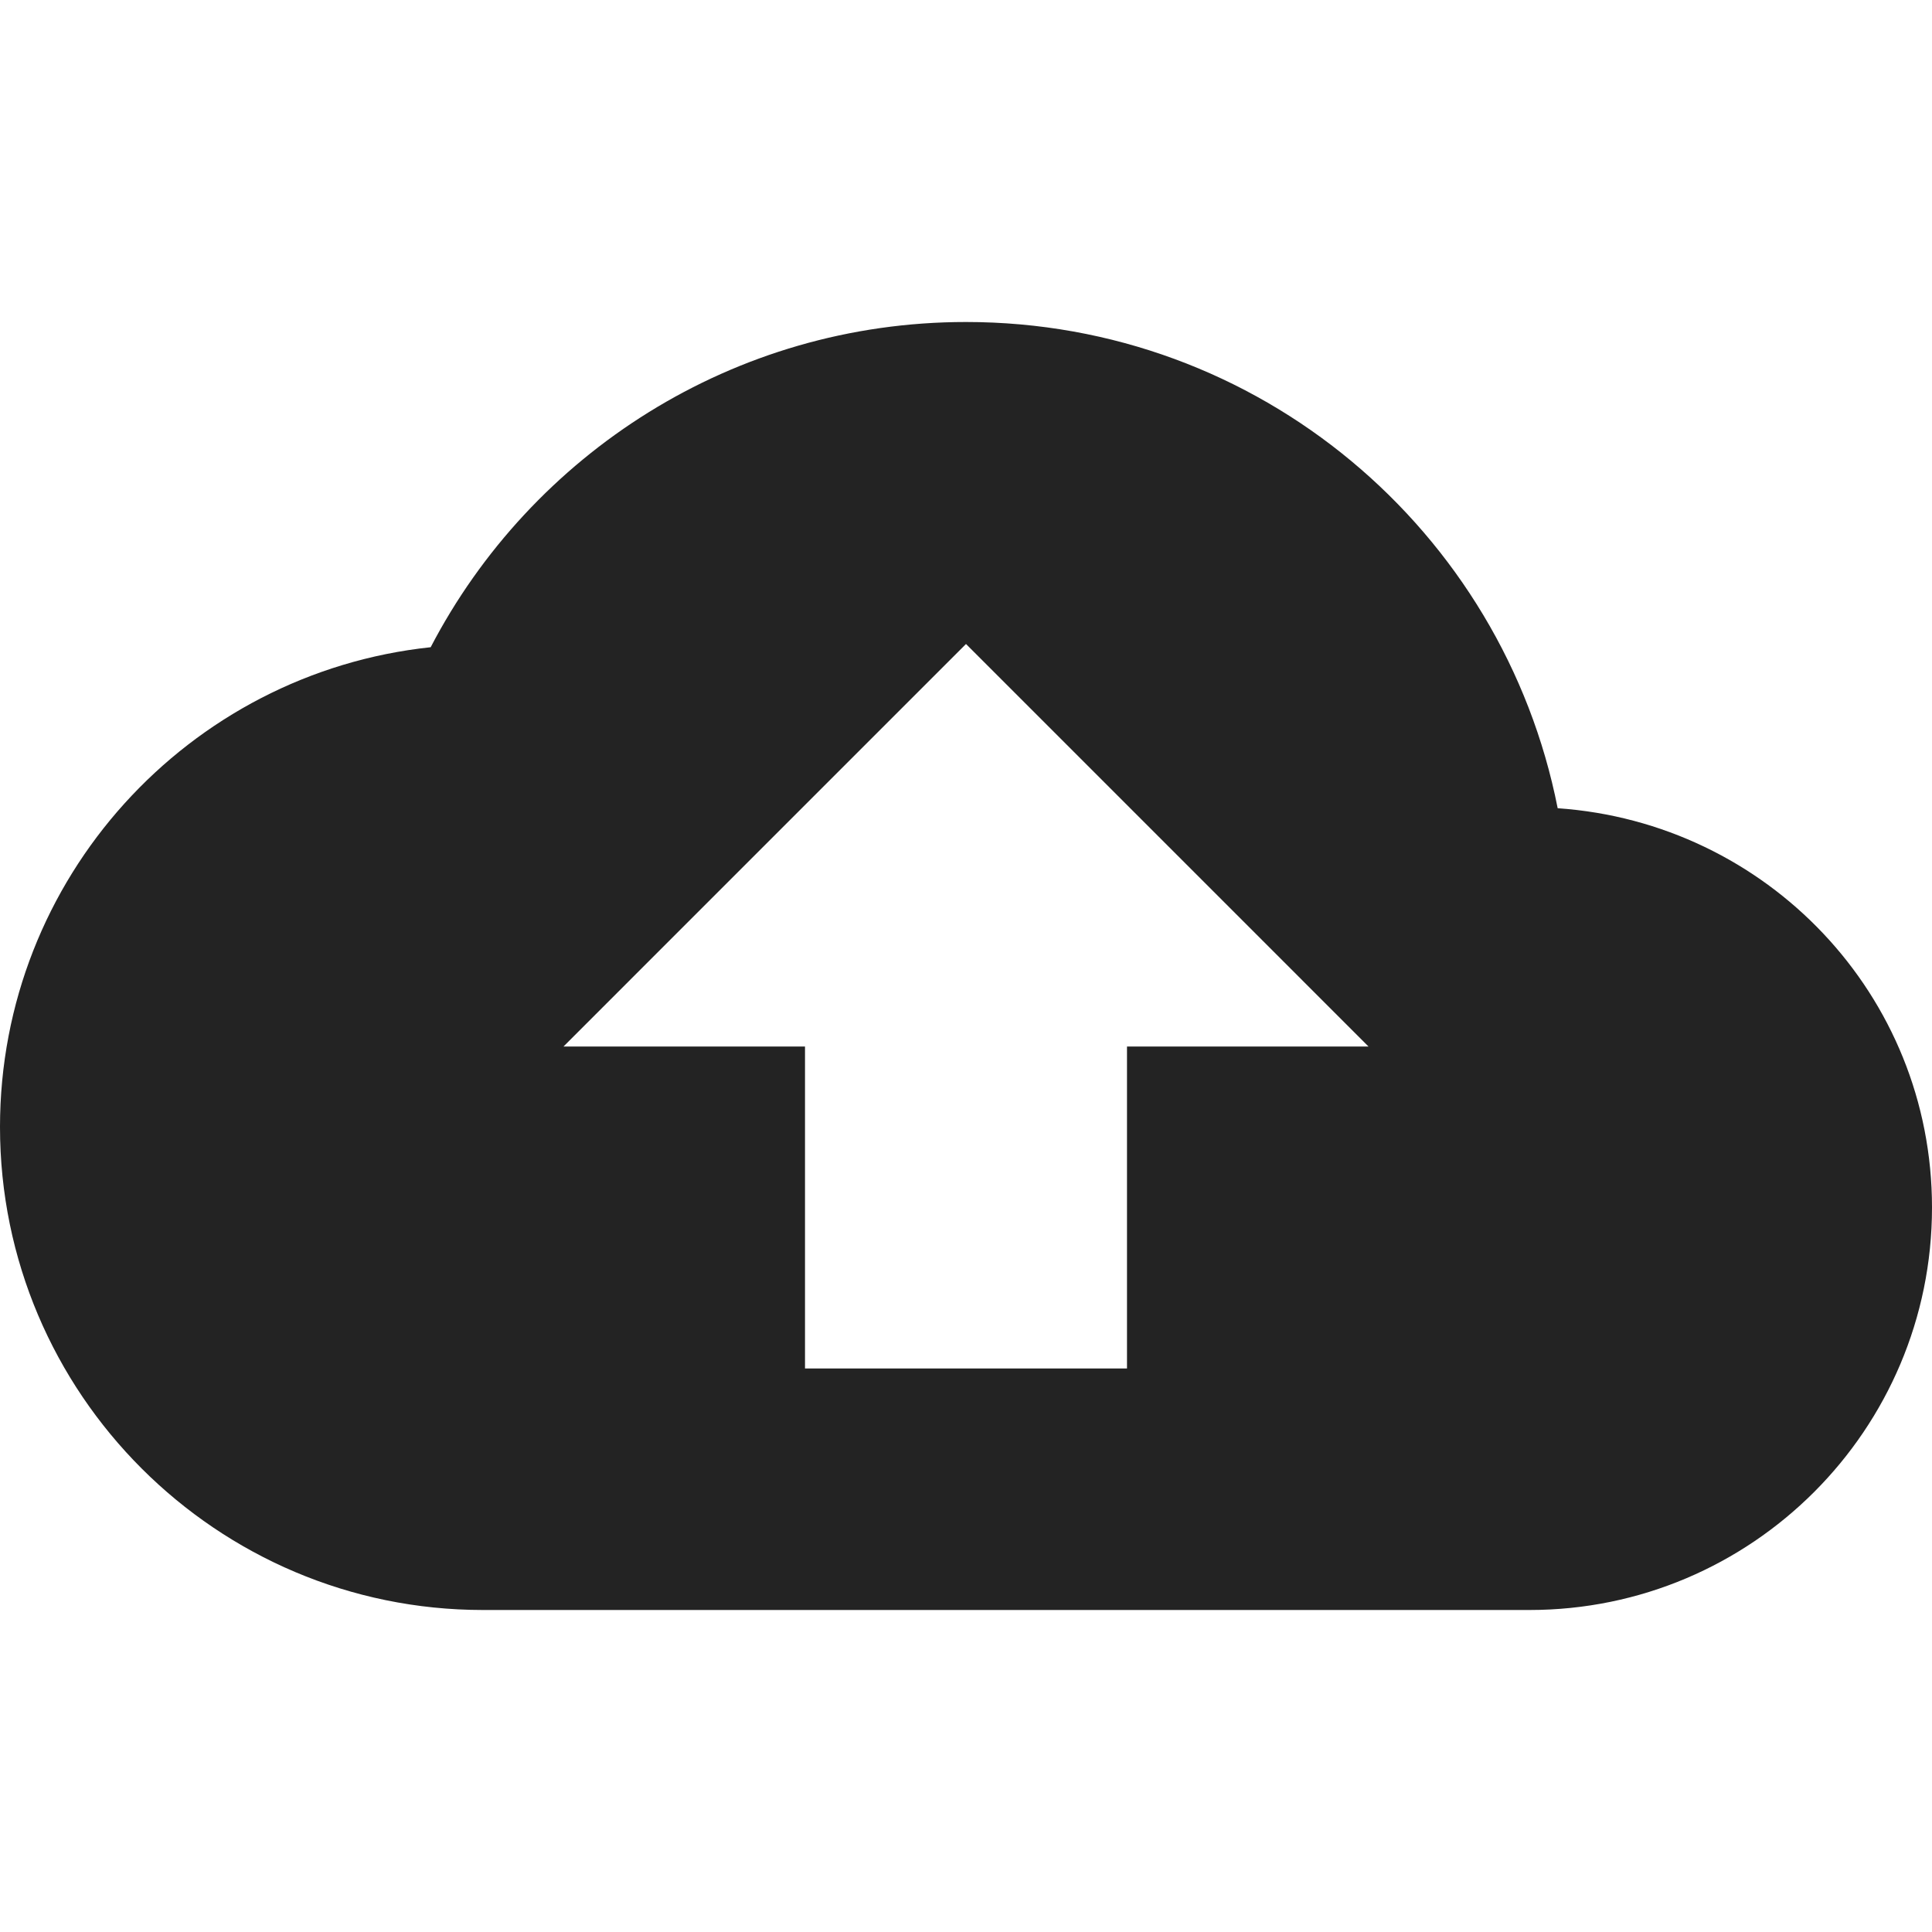
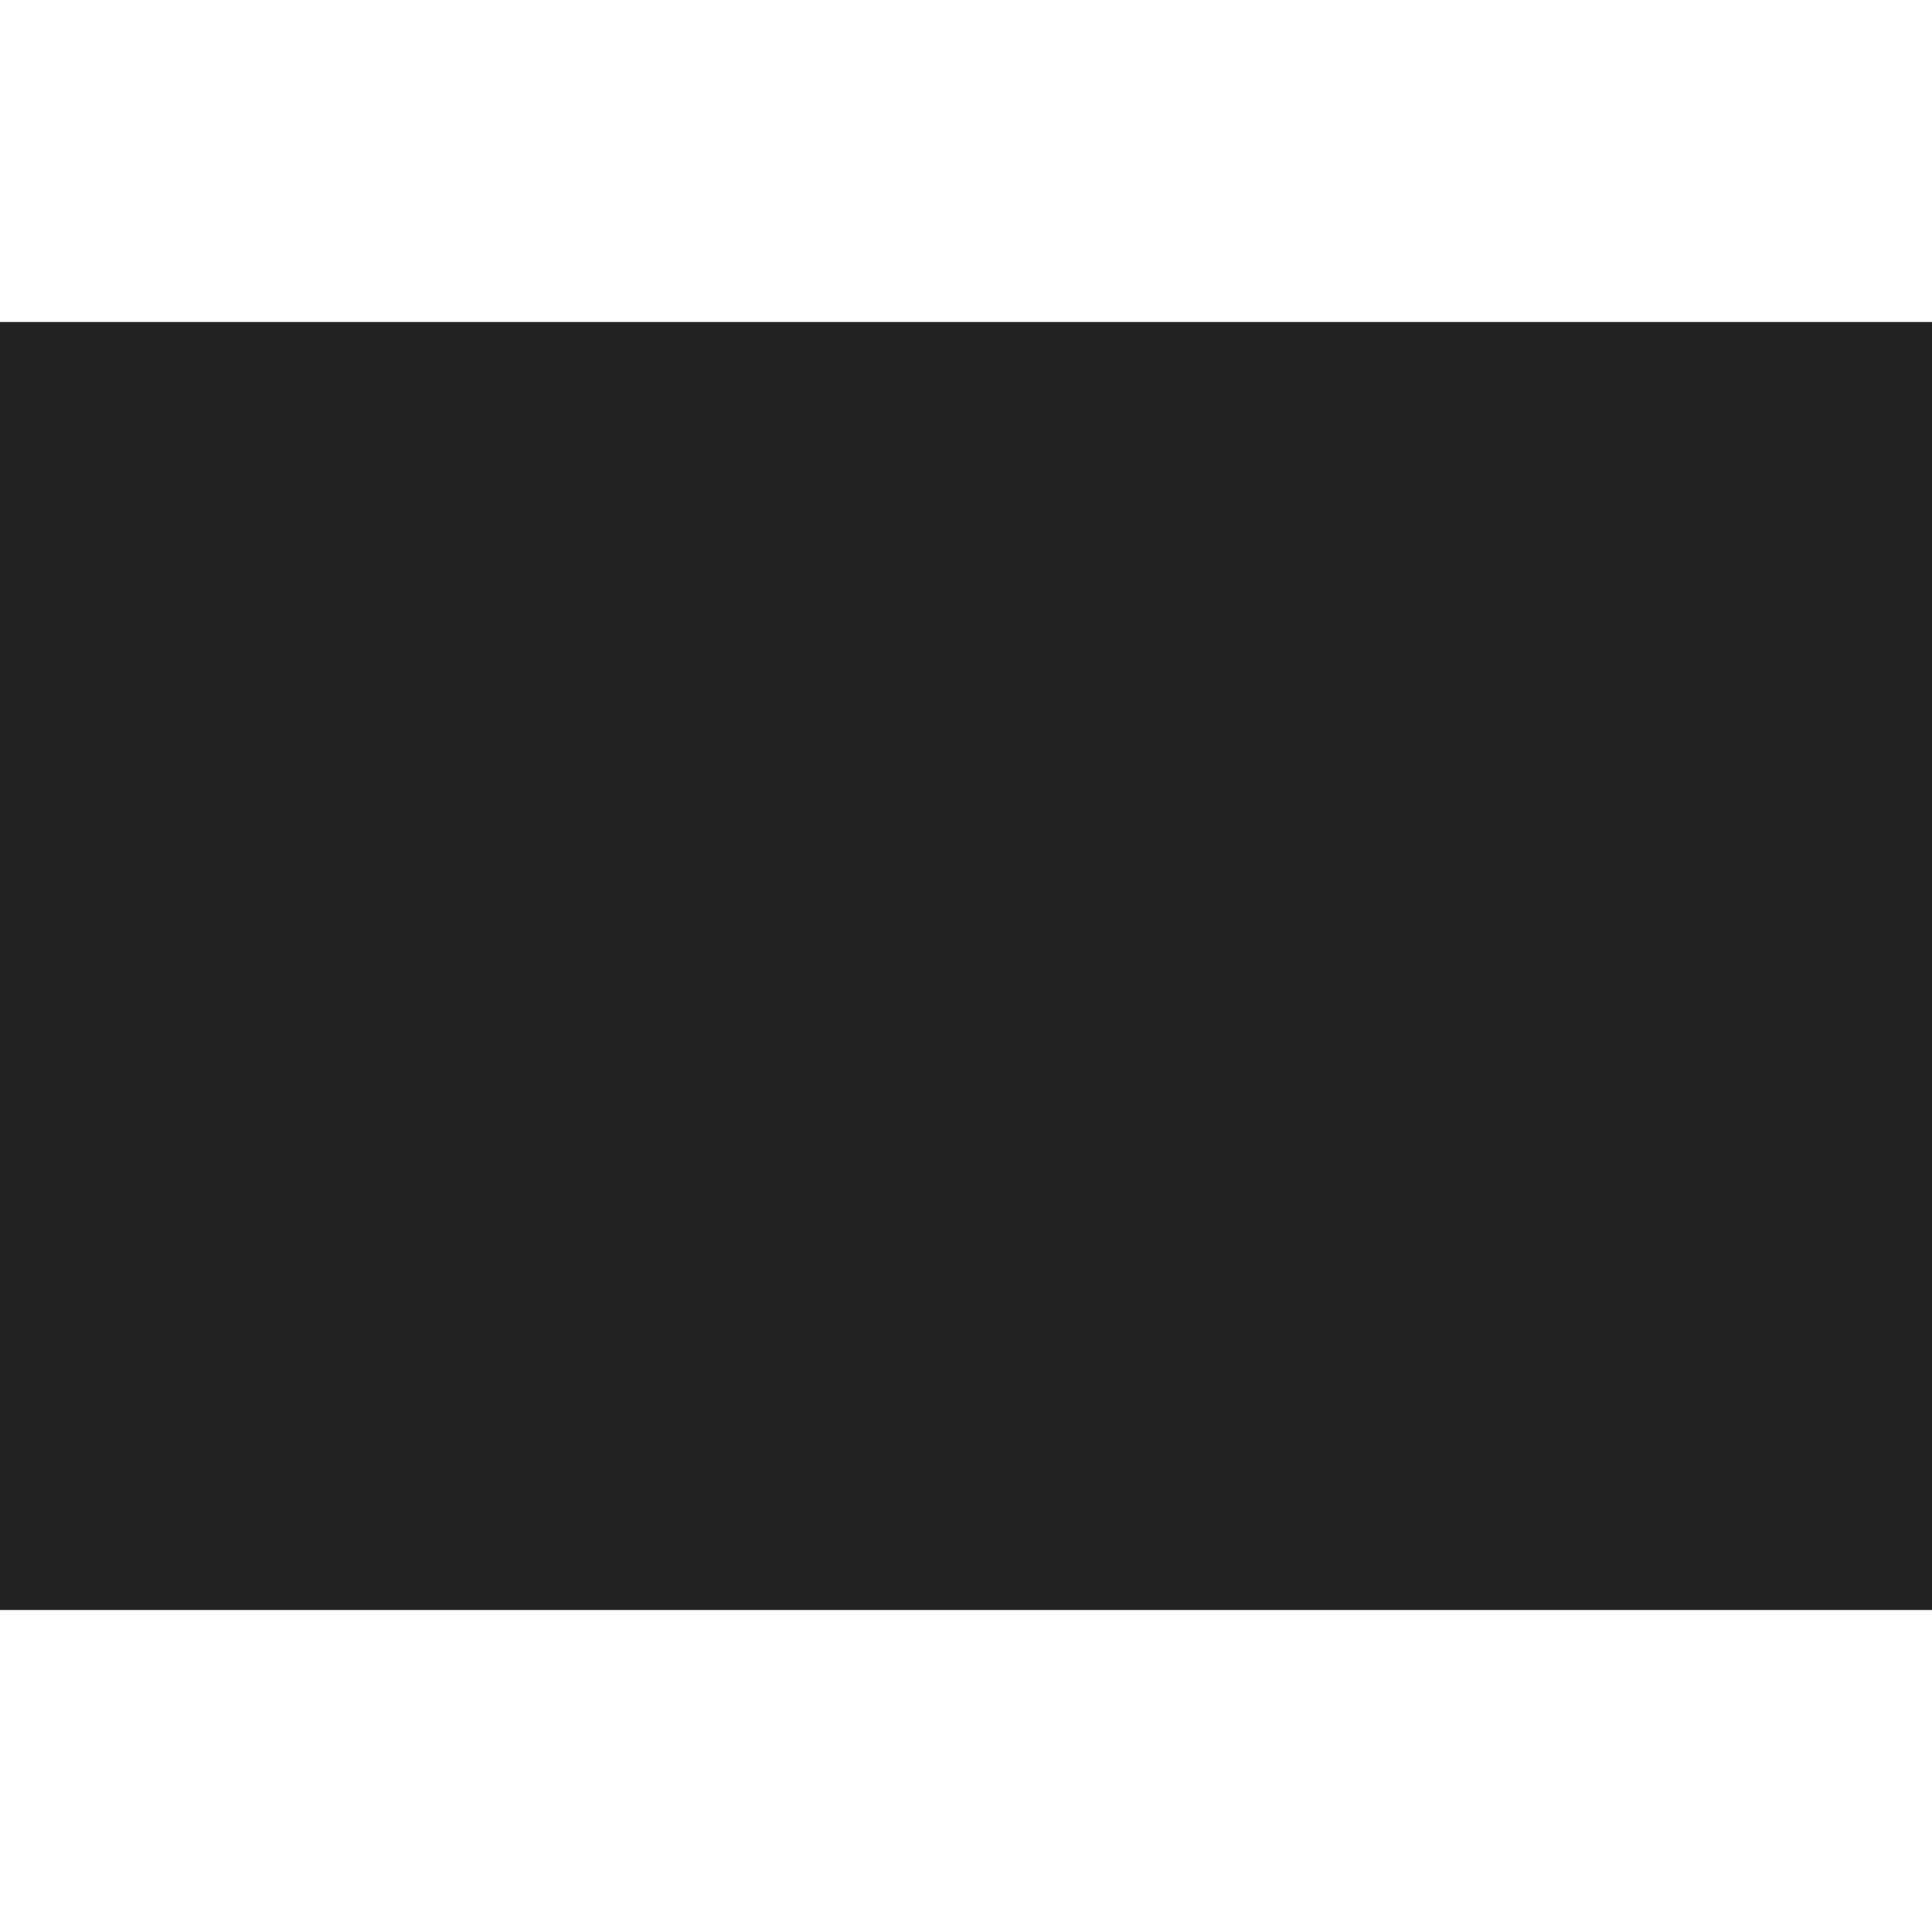
<svg xmlns="http://www.w3.org/2000/svg" width="24" height="24" viewBox="0 0 24 24">
  <defs>
-     <clipPath id="a">
+     <clipPath>
      <path d="M12,0 C15.64,0 18.67,2.59 19.35,6.04 C21.95,6.22 24,8.36 24,11 C24,13.76 21.76,16 19,16 L6,16 C2.69,16 0,13.31 0,10 C0,6.91 2.34,4.36 5.35,4.04 C6.6,1.64 9.11,0 12,0 Z M12,4 L7,9 L10,9 L10,13 L14,13 L14,9 L17,9 L12,4 Z" />
    </clipPath>
  </defs>
  <g clip-path="url(#a)" transform="translate(0 4)">
    <polygon fill="rgba(0, 0, 0, 0.86)" points="0 0 24 0 24 16 0 16 0 0" />
  </g>
</svg>
